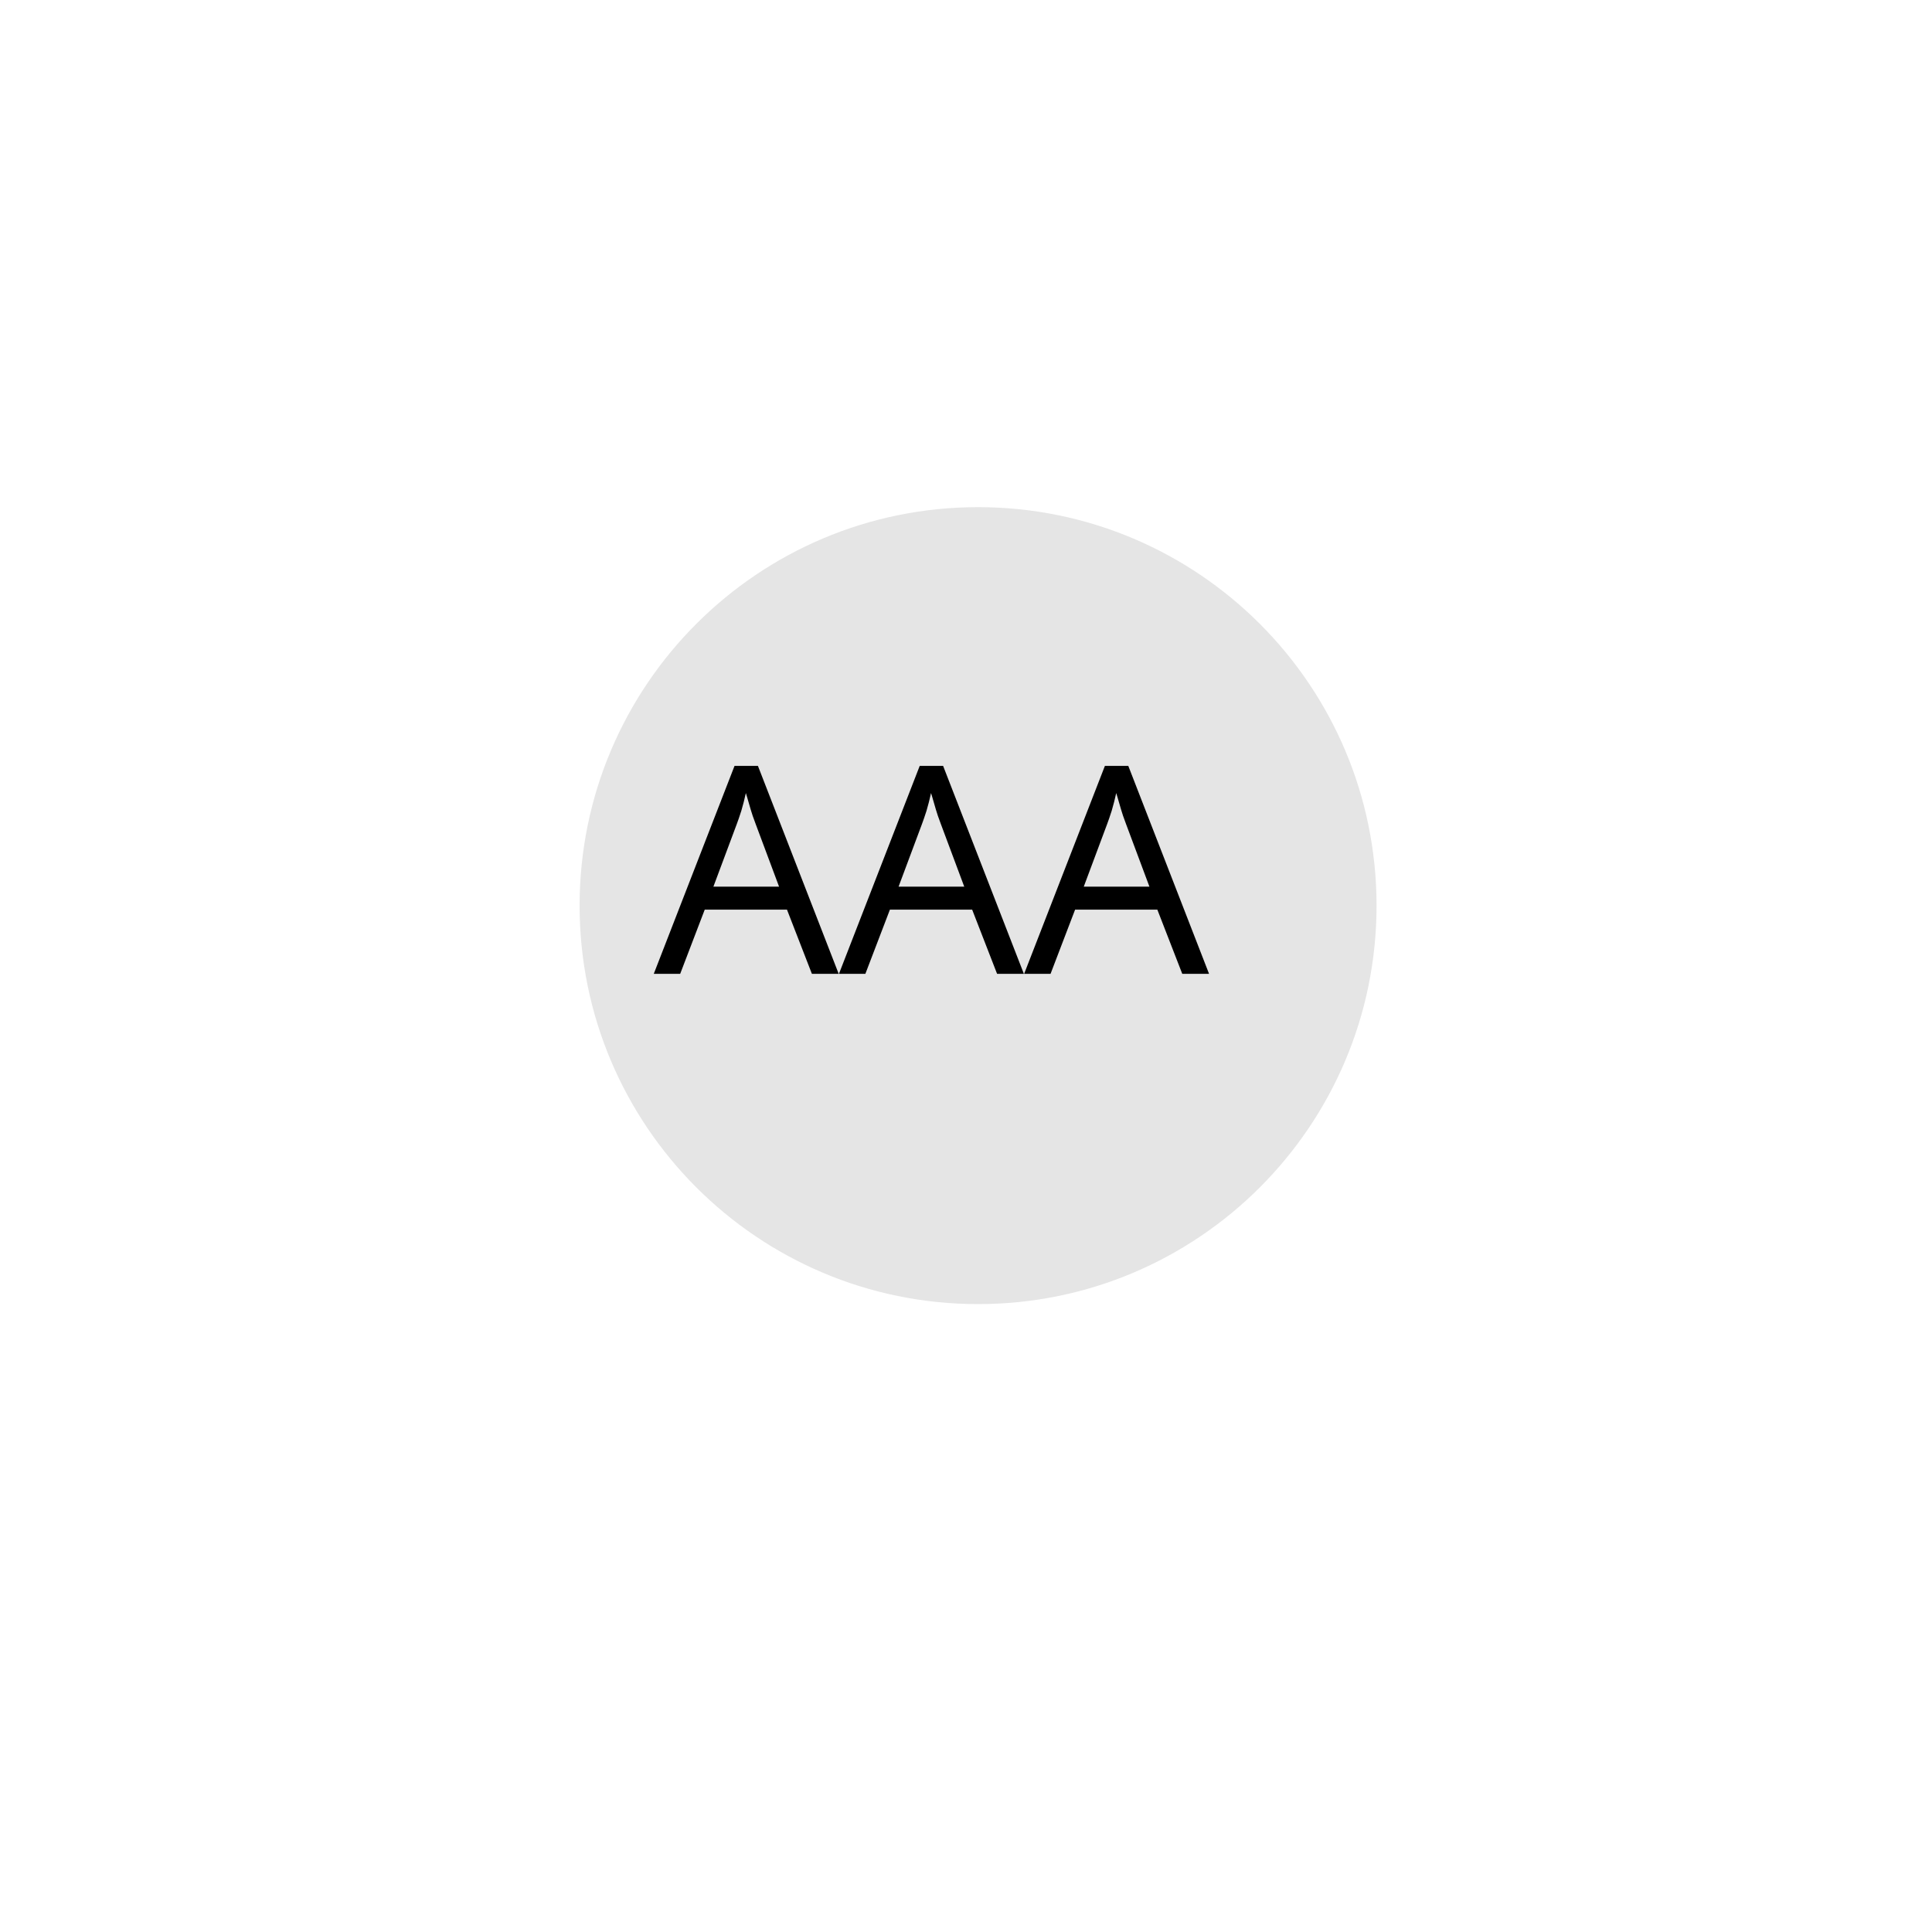
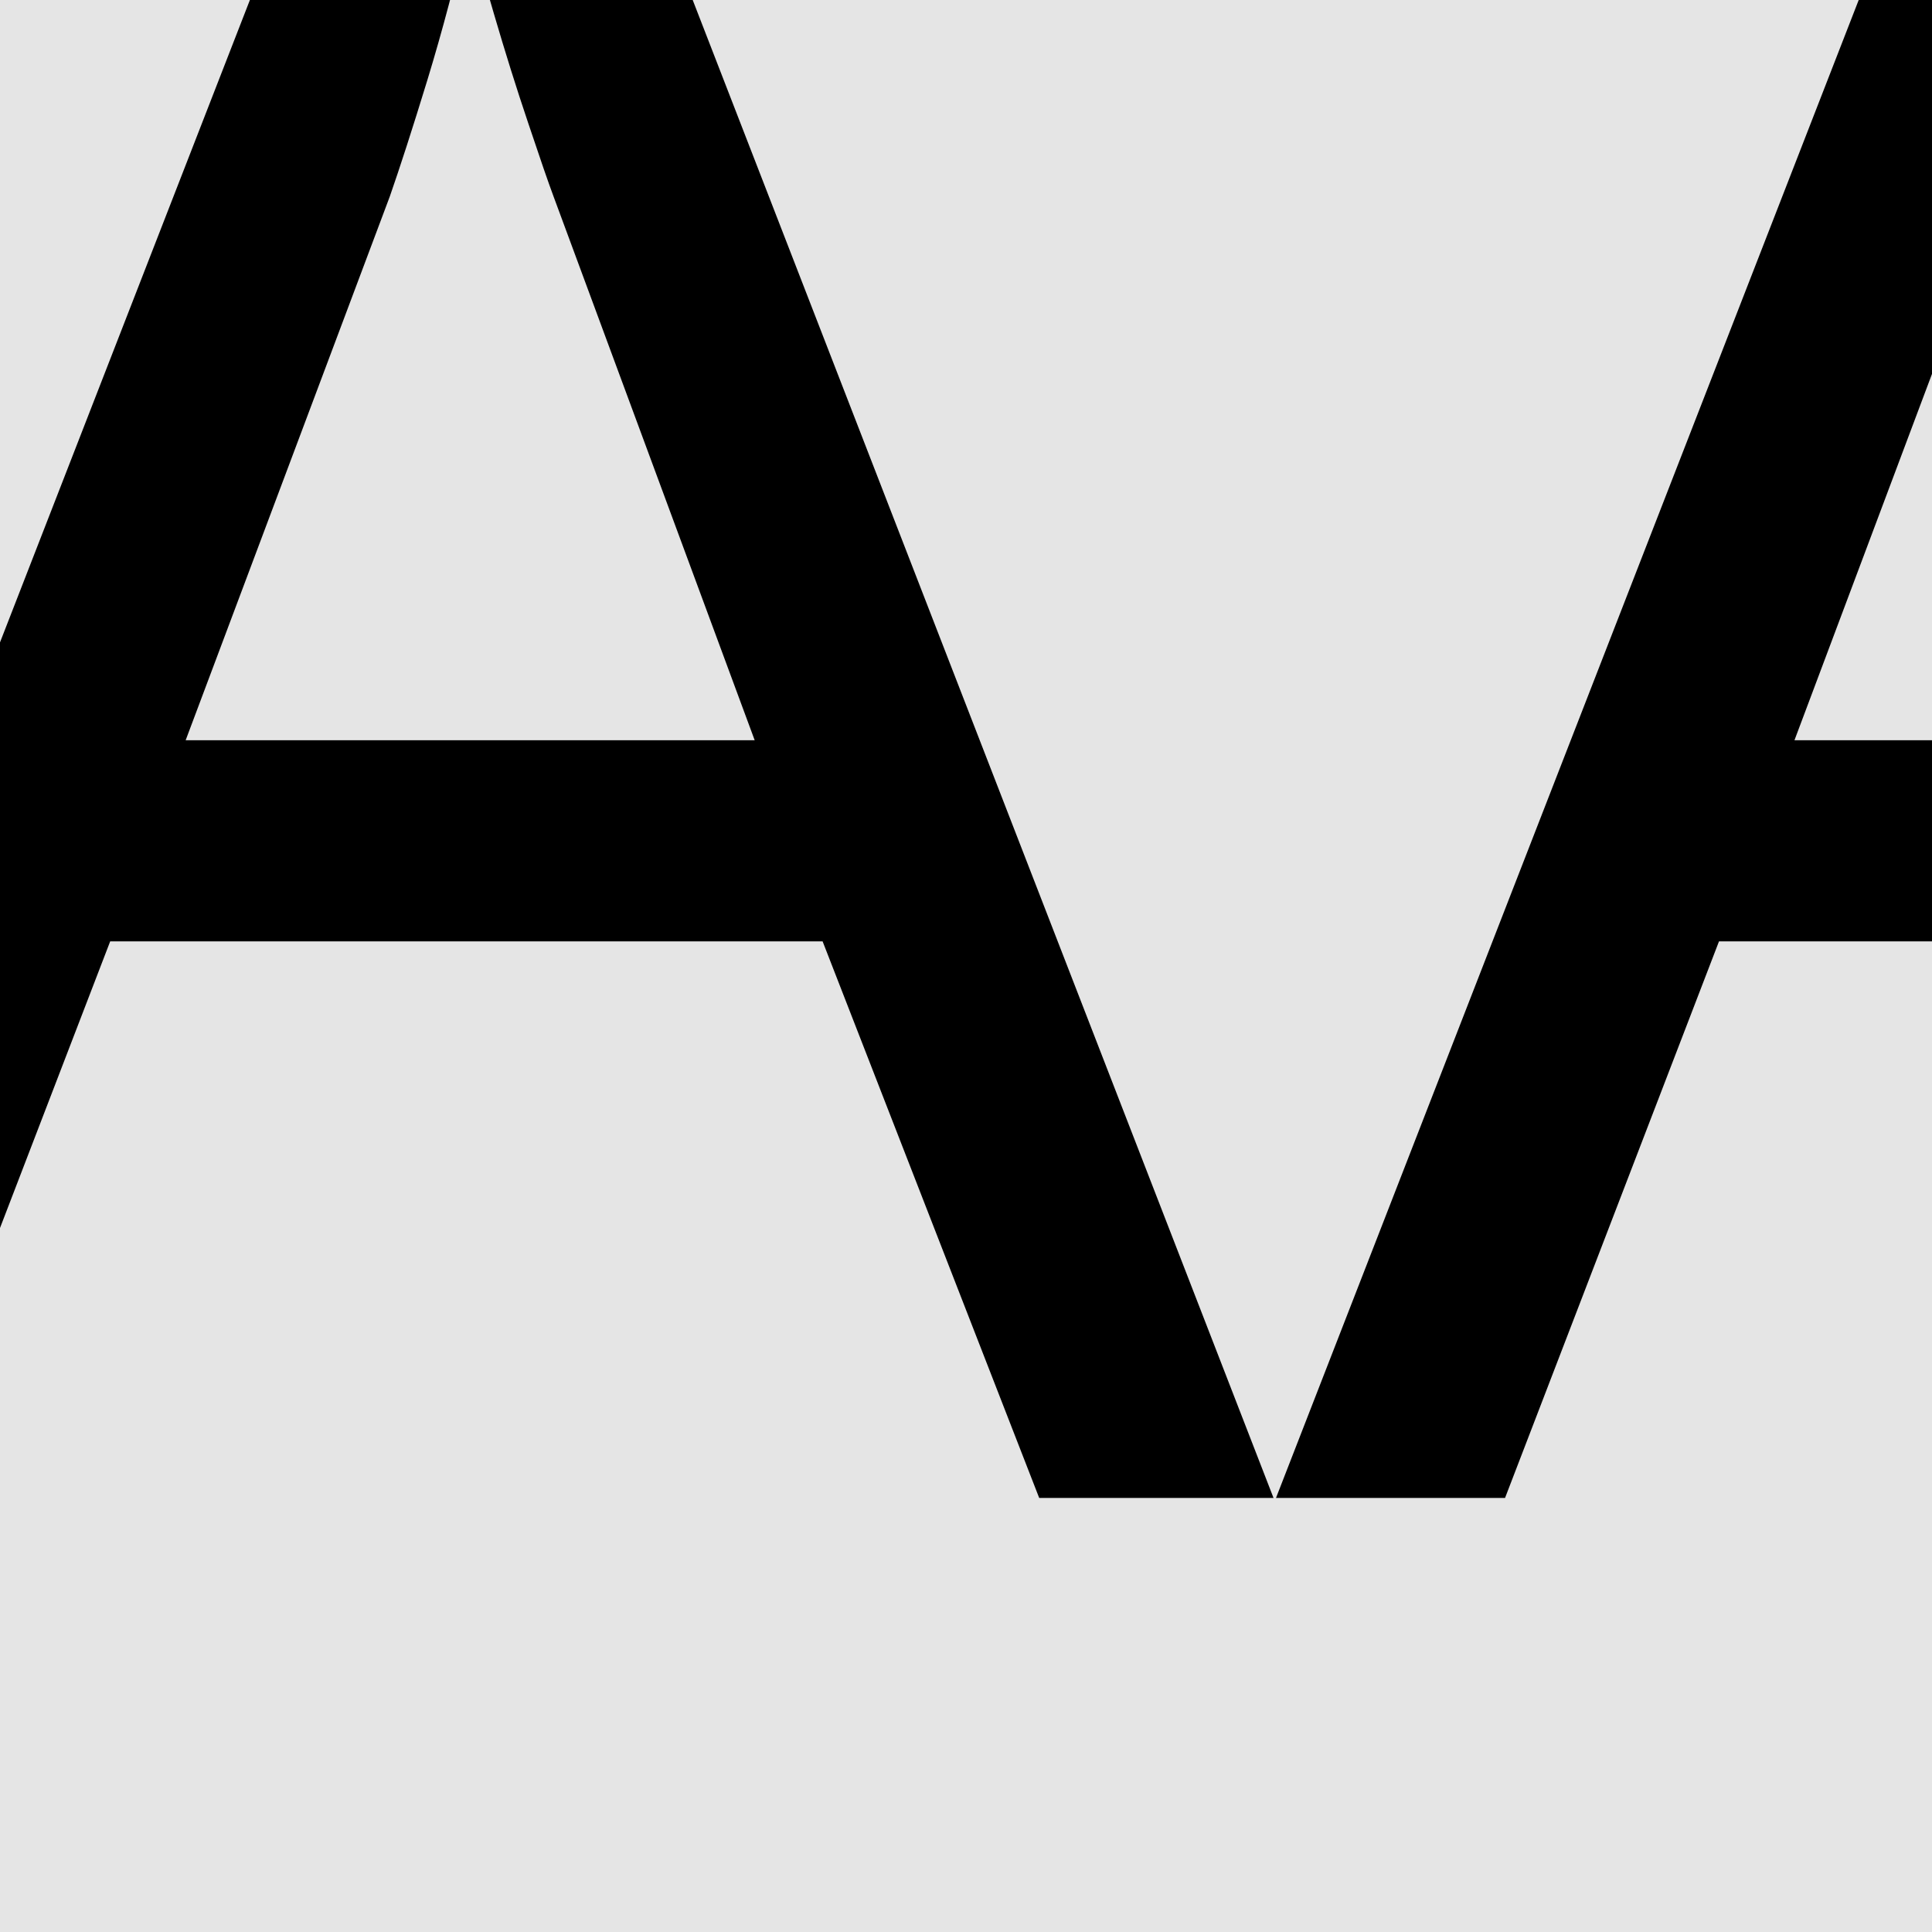
<svg xmlns="http://www.w3.org/2000/svg" version="1.1" id="图层_1" x="0px" y="0px" viewBox="0 0 80 80" style="enable-background:new 0 0 80 80;" xml:space="preserve">
  <style type="text/css">
	.st0{fill:#E5E5E5;}
	.st1{font-family:'AmericanTypewriter';}
- 	.st2{font-size:12px;}
+ 	.st2{font-size:104.25px;}
</style>
  <g>
-     <circle class="st0" cx="40.5" cy="37.5" r="16.5" />
+     <circle class="st0" cx="40.5" cy="37.5" r="128" />
  </g>
-   <text transform="matrix(1 0 0 1 27.0718 40.3232)" class="st1 st2">AAA</text>
+   <text transform="matrix(1 0 0 1 -80.3984 62.0273)" class="st1 st2">AAA</text>
</svg>
